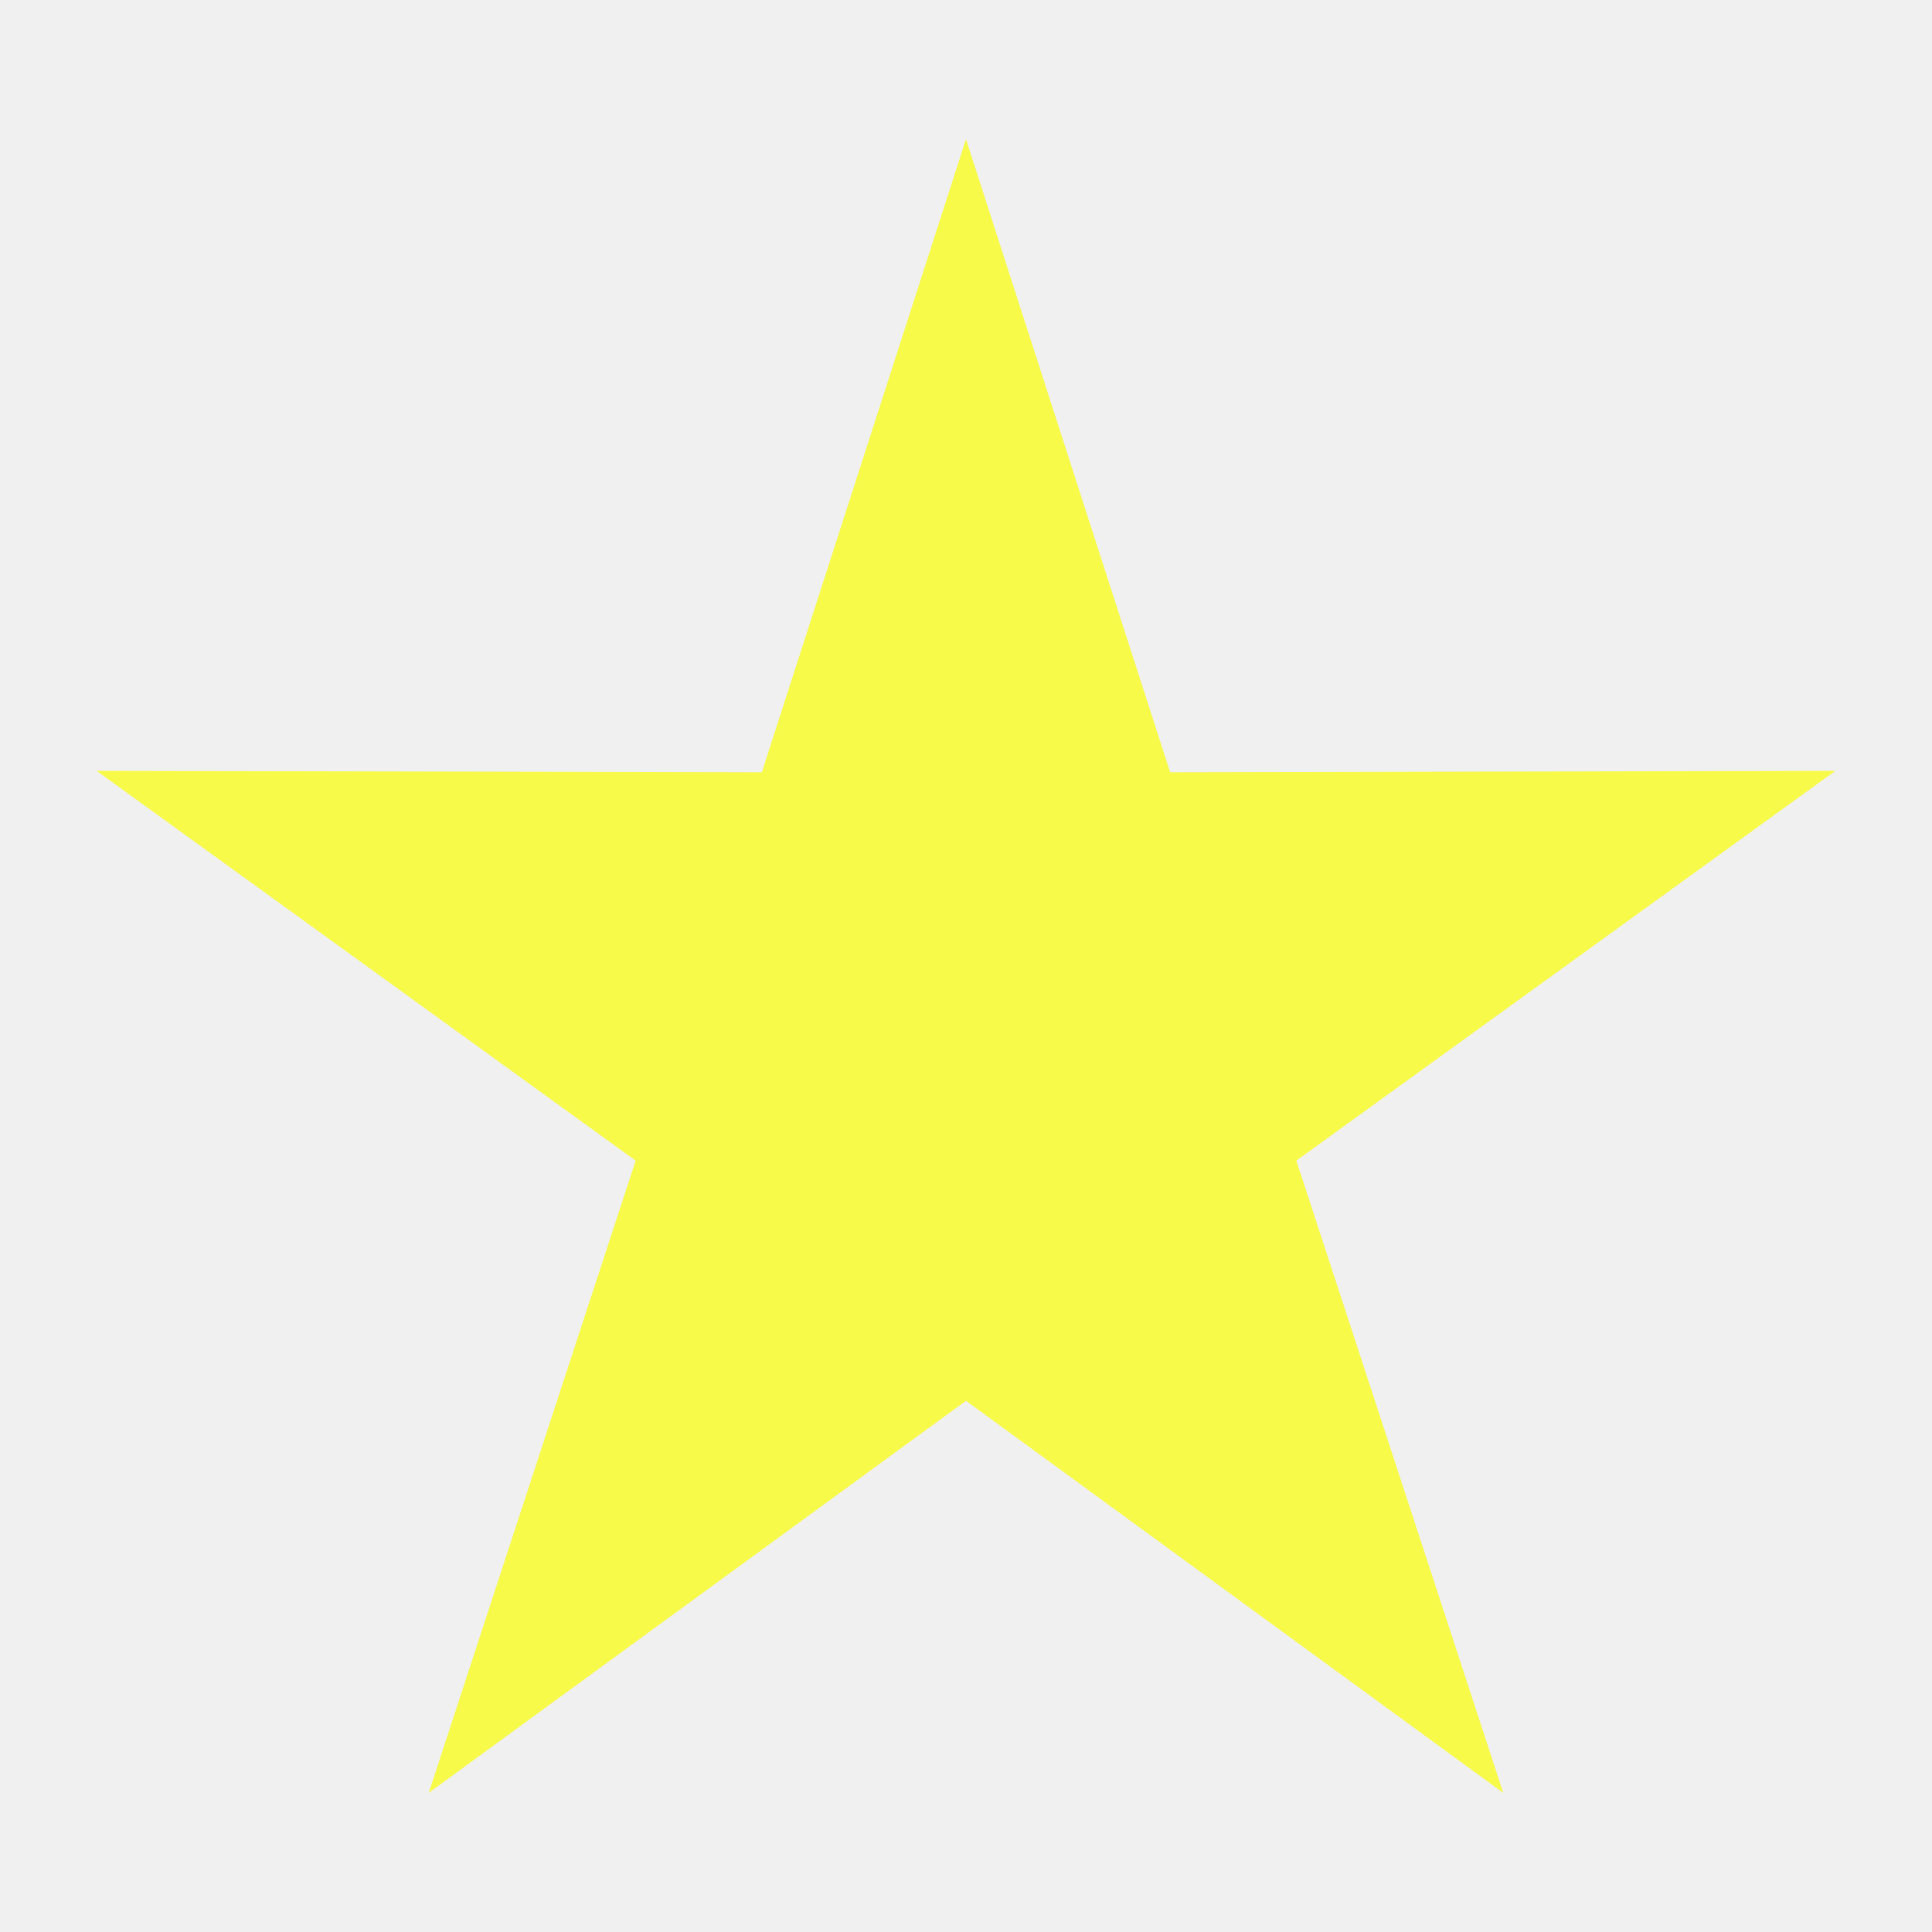
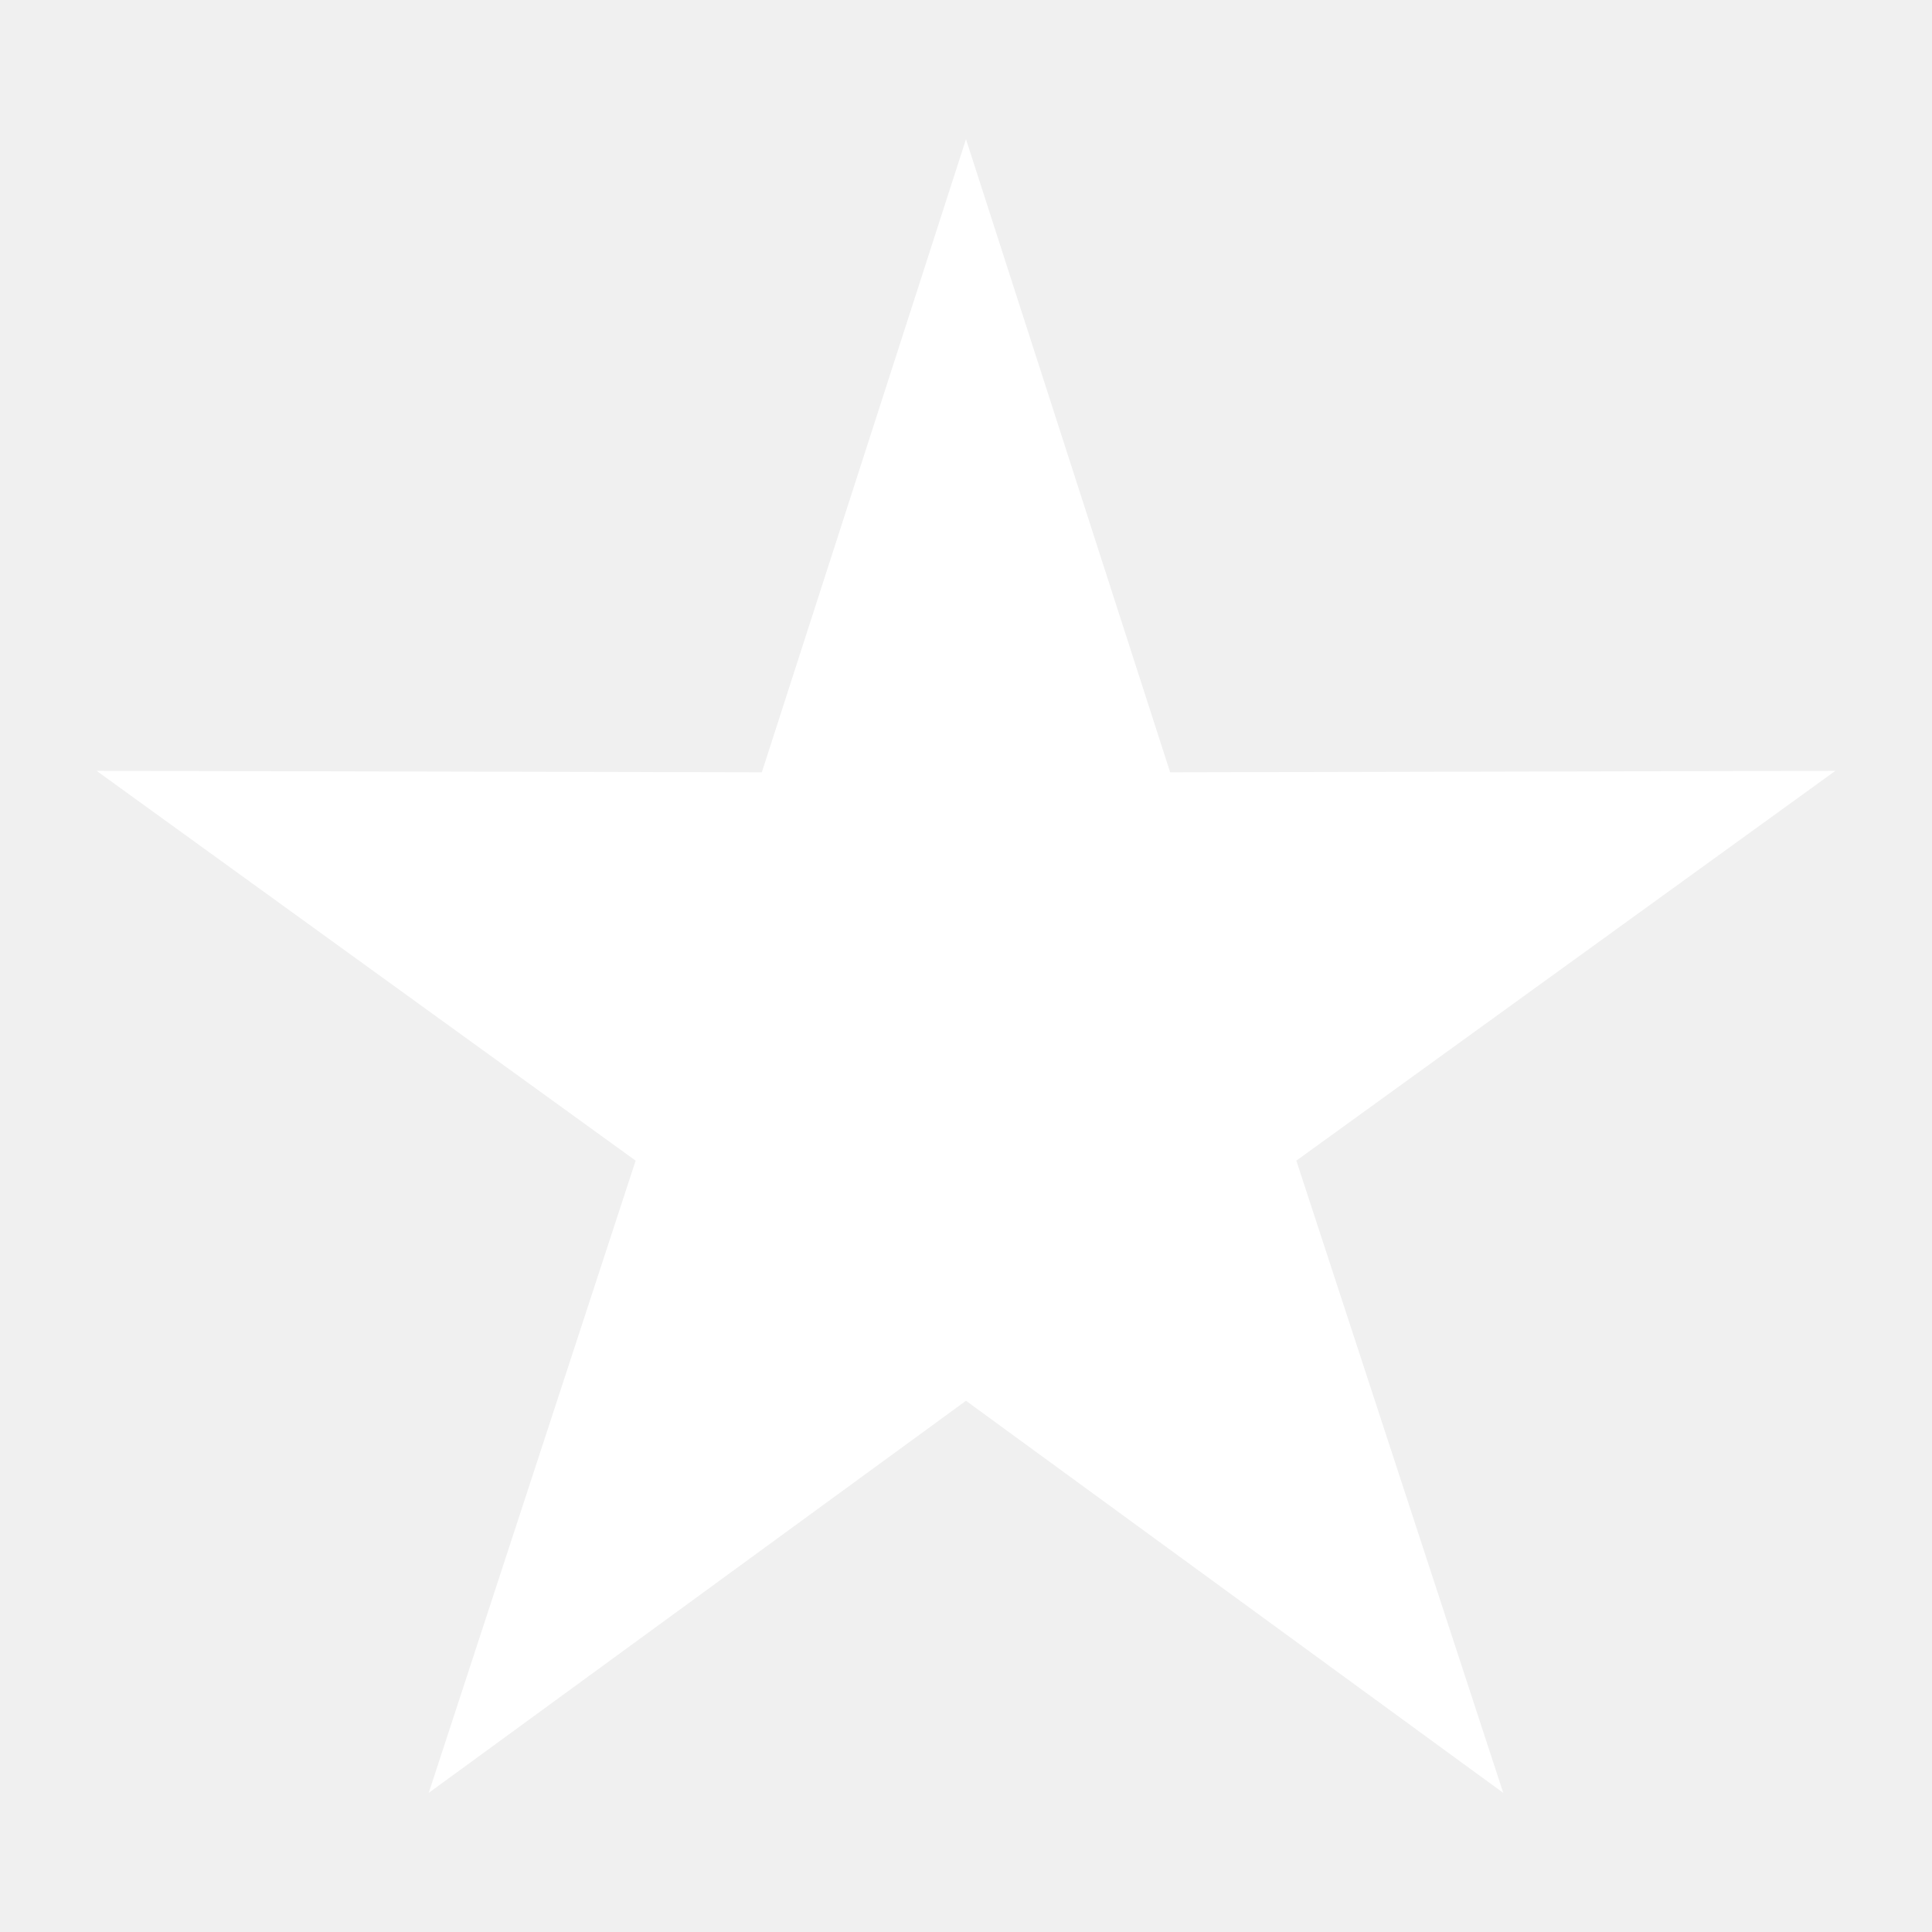
- <svg xmlns="http://www.w3.org/2000/svg" width="20" height="20" version="1.1" viewBox="0 0 20 20">
-   <path transform="matrix(1.1418 0 0 1.1418 -.93856 10.904)" d="m9.58-8.288 1.851 5.74 6.031-0.013-4.887 3.534 1.876 5.732-4.871-3.555-4.871 3.555 1.876-5.732-4.887-3.534 6.031 0.013z" fill="#f7fa48" />
+ <svg xmlns="http://www.w3.org/2000/svg" width="20" height="20" version="1.1" viewBox="0 0 20 20" id="svg1">
+   <defs id="defs1" />
+   <path transform="matrix(1.1418 0 0 1.1418 -.93856 10.904)" d="m9.58-8.288 1.851 5.74 6.031-0.013-4.887 3.534 1.876 5.732-4.871-3.555-4.871 3.555 1.876-5.732-4.887-3.534 6.031 0.013z" fill="#f7fa48" id="path1" style="fill:#ffffff;fill-opacity:1" />
</svg>
